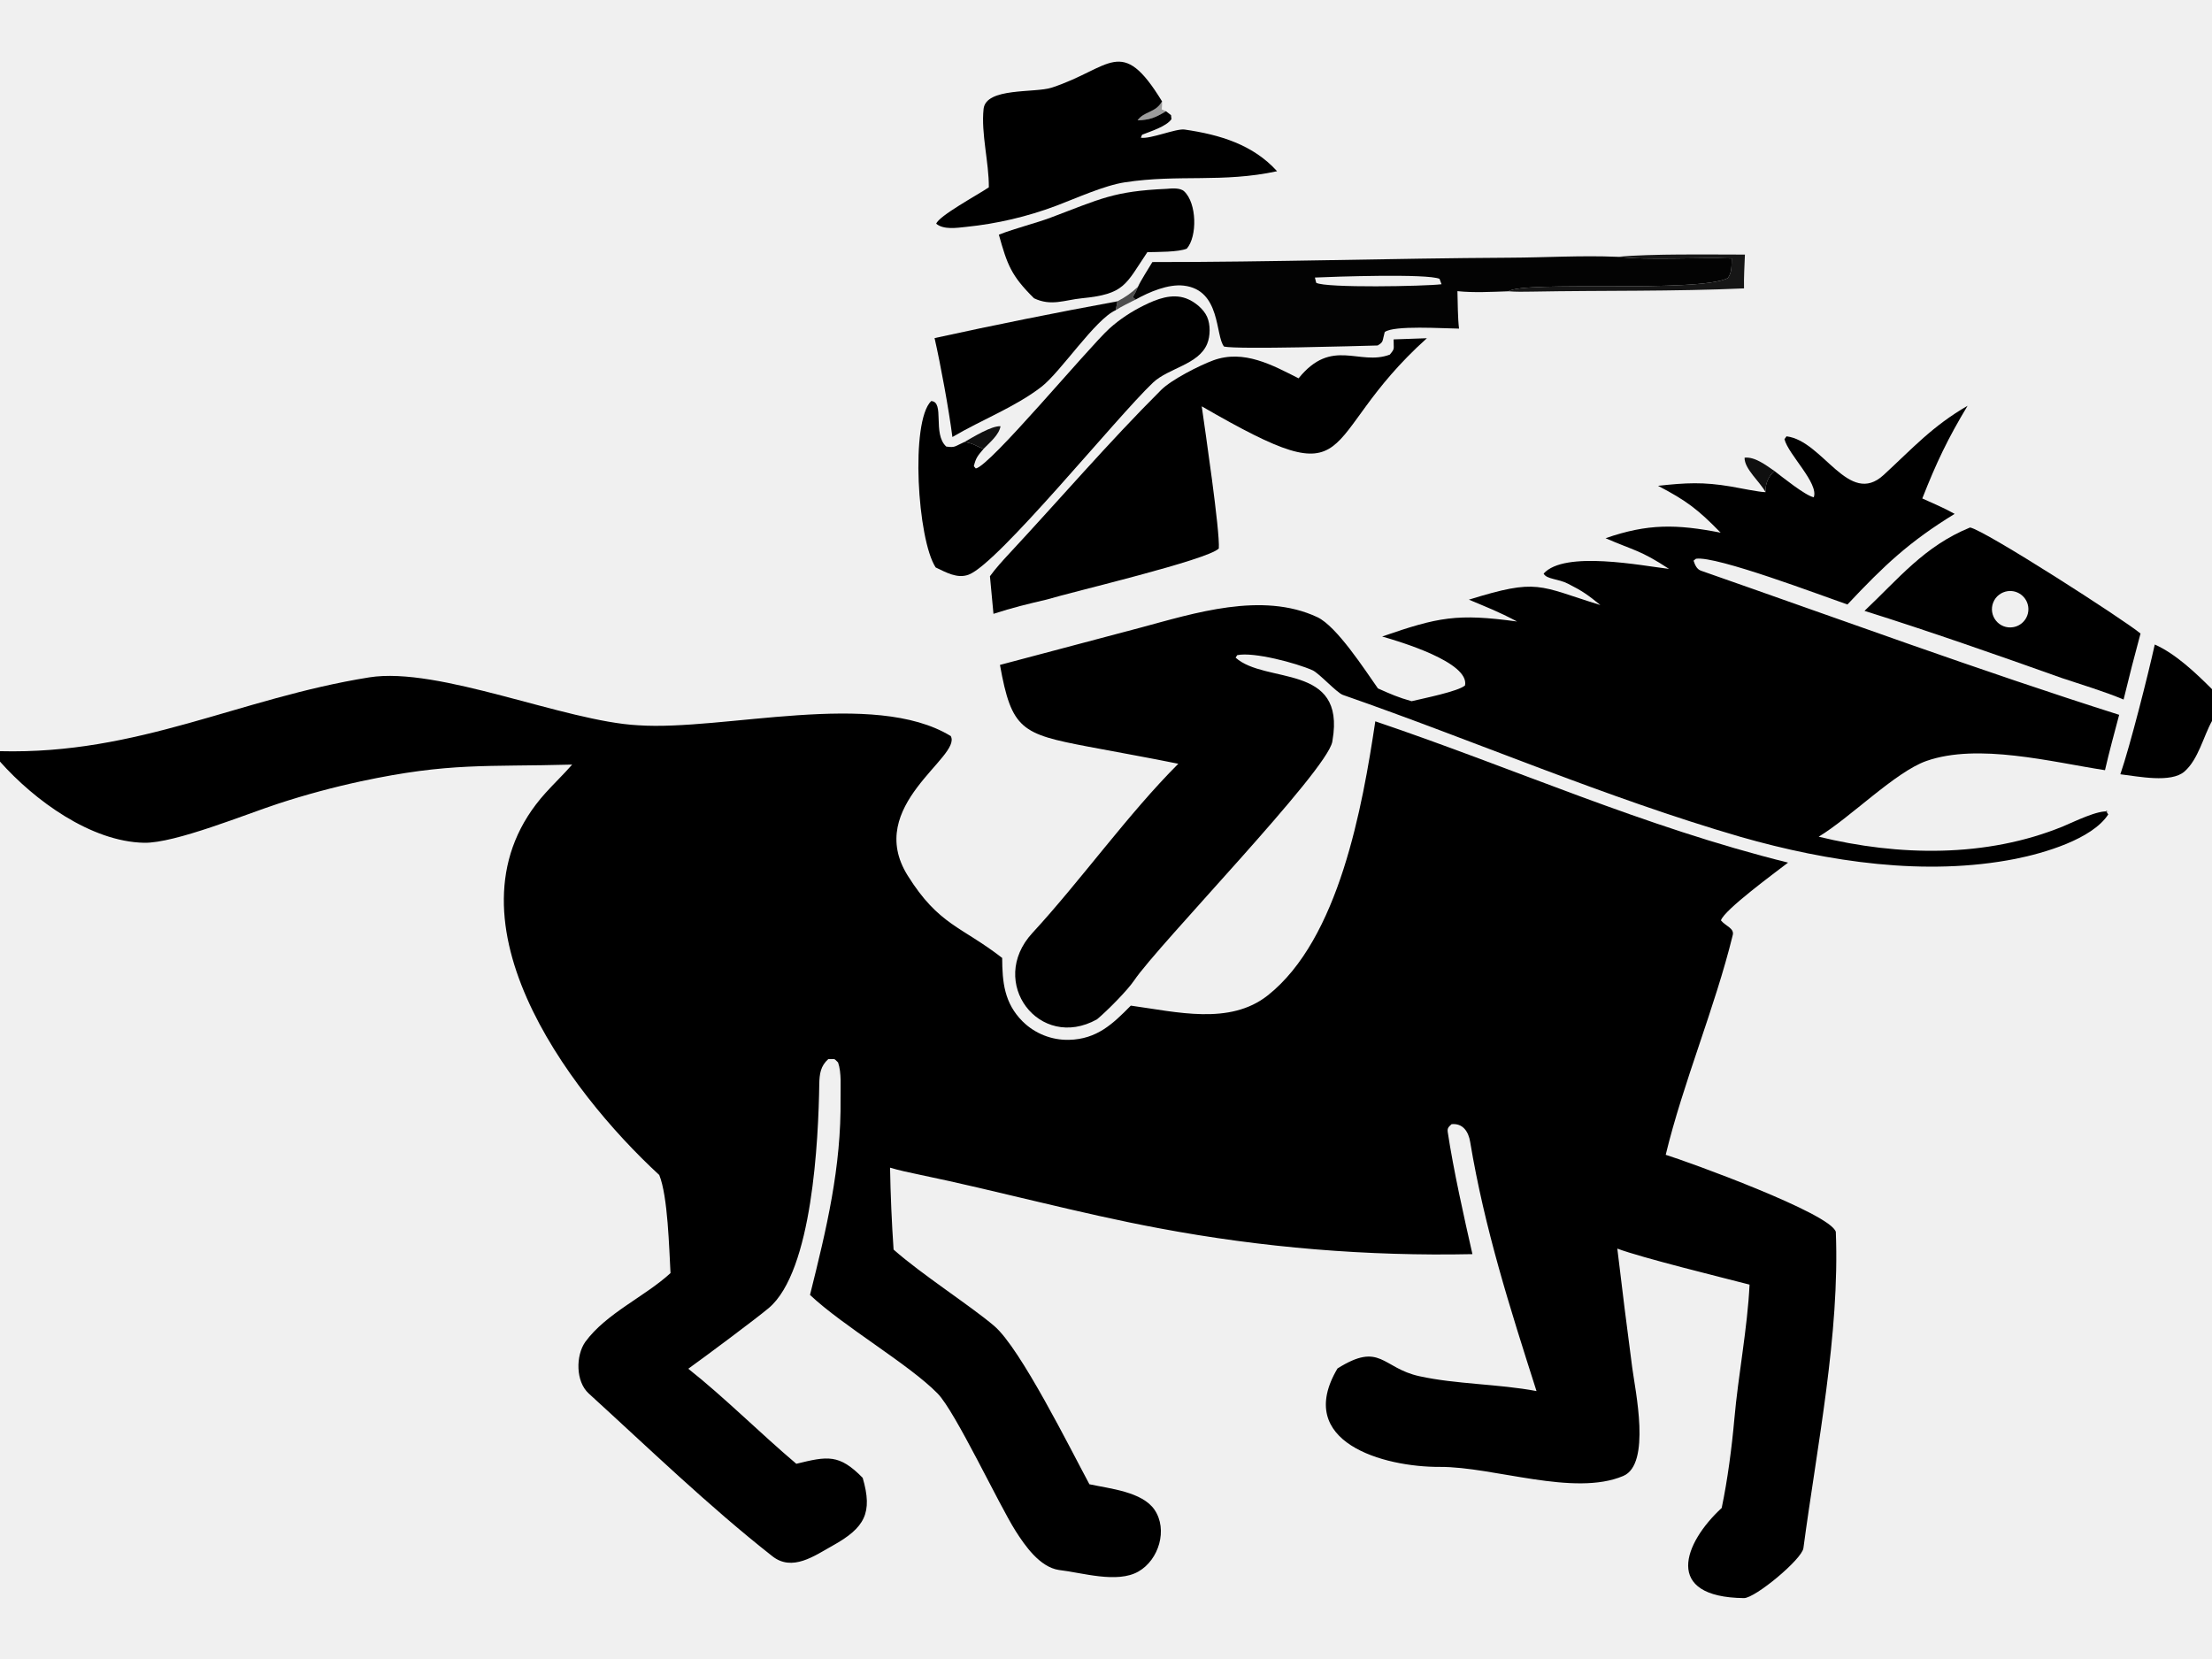
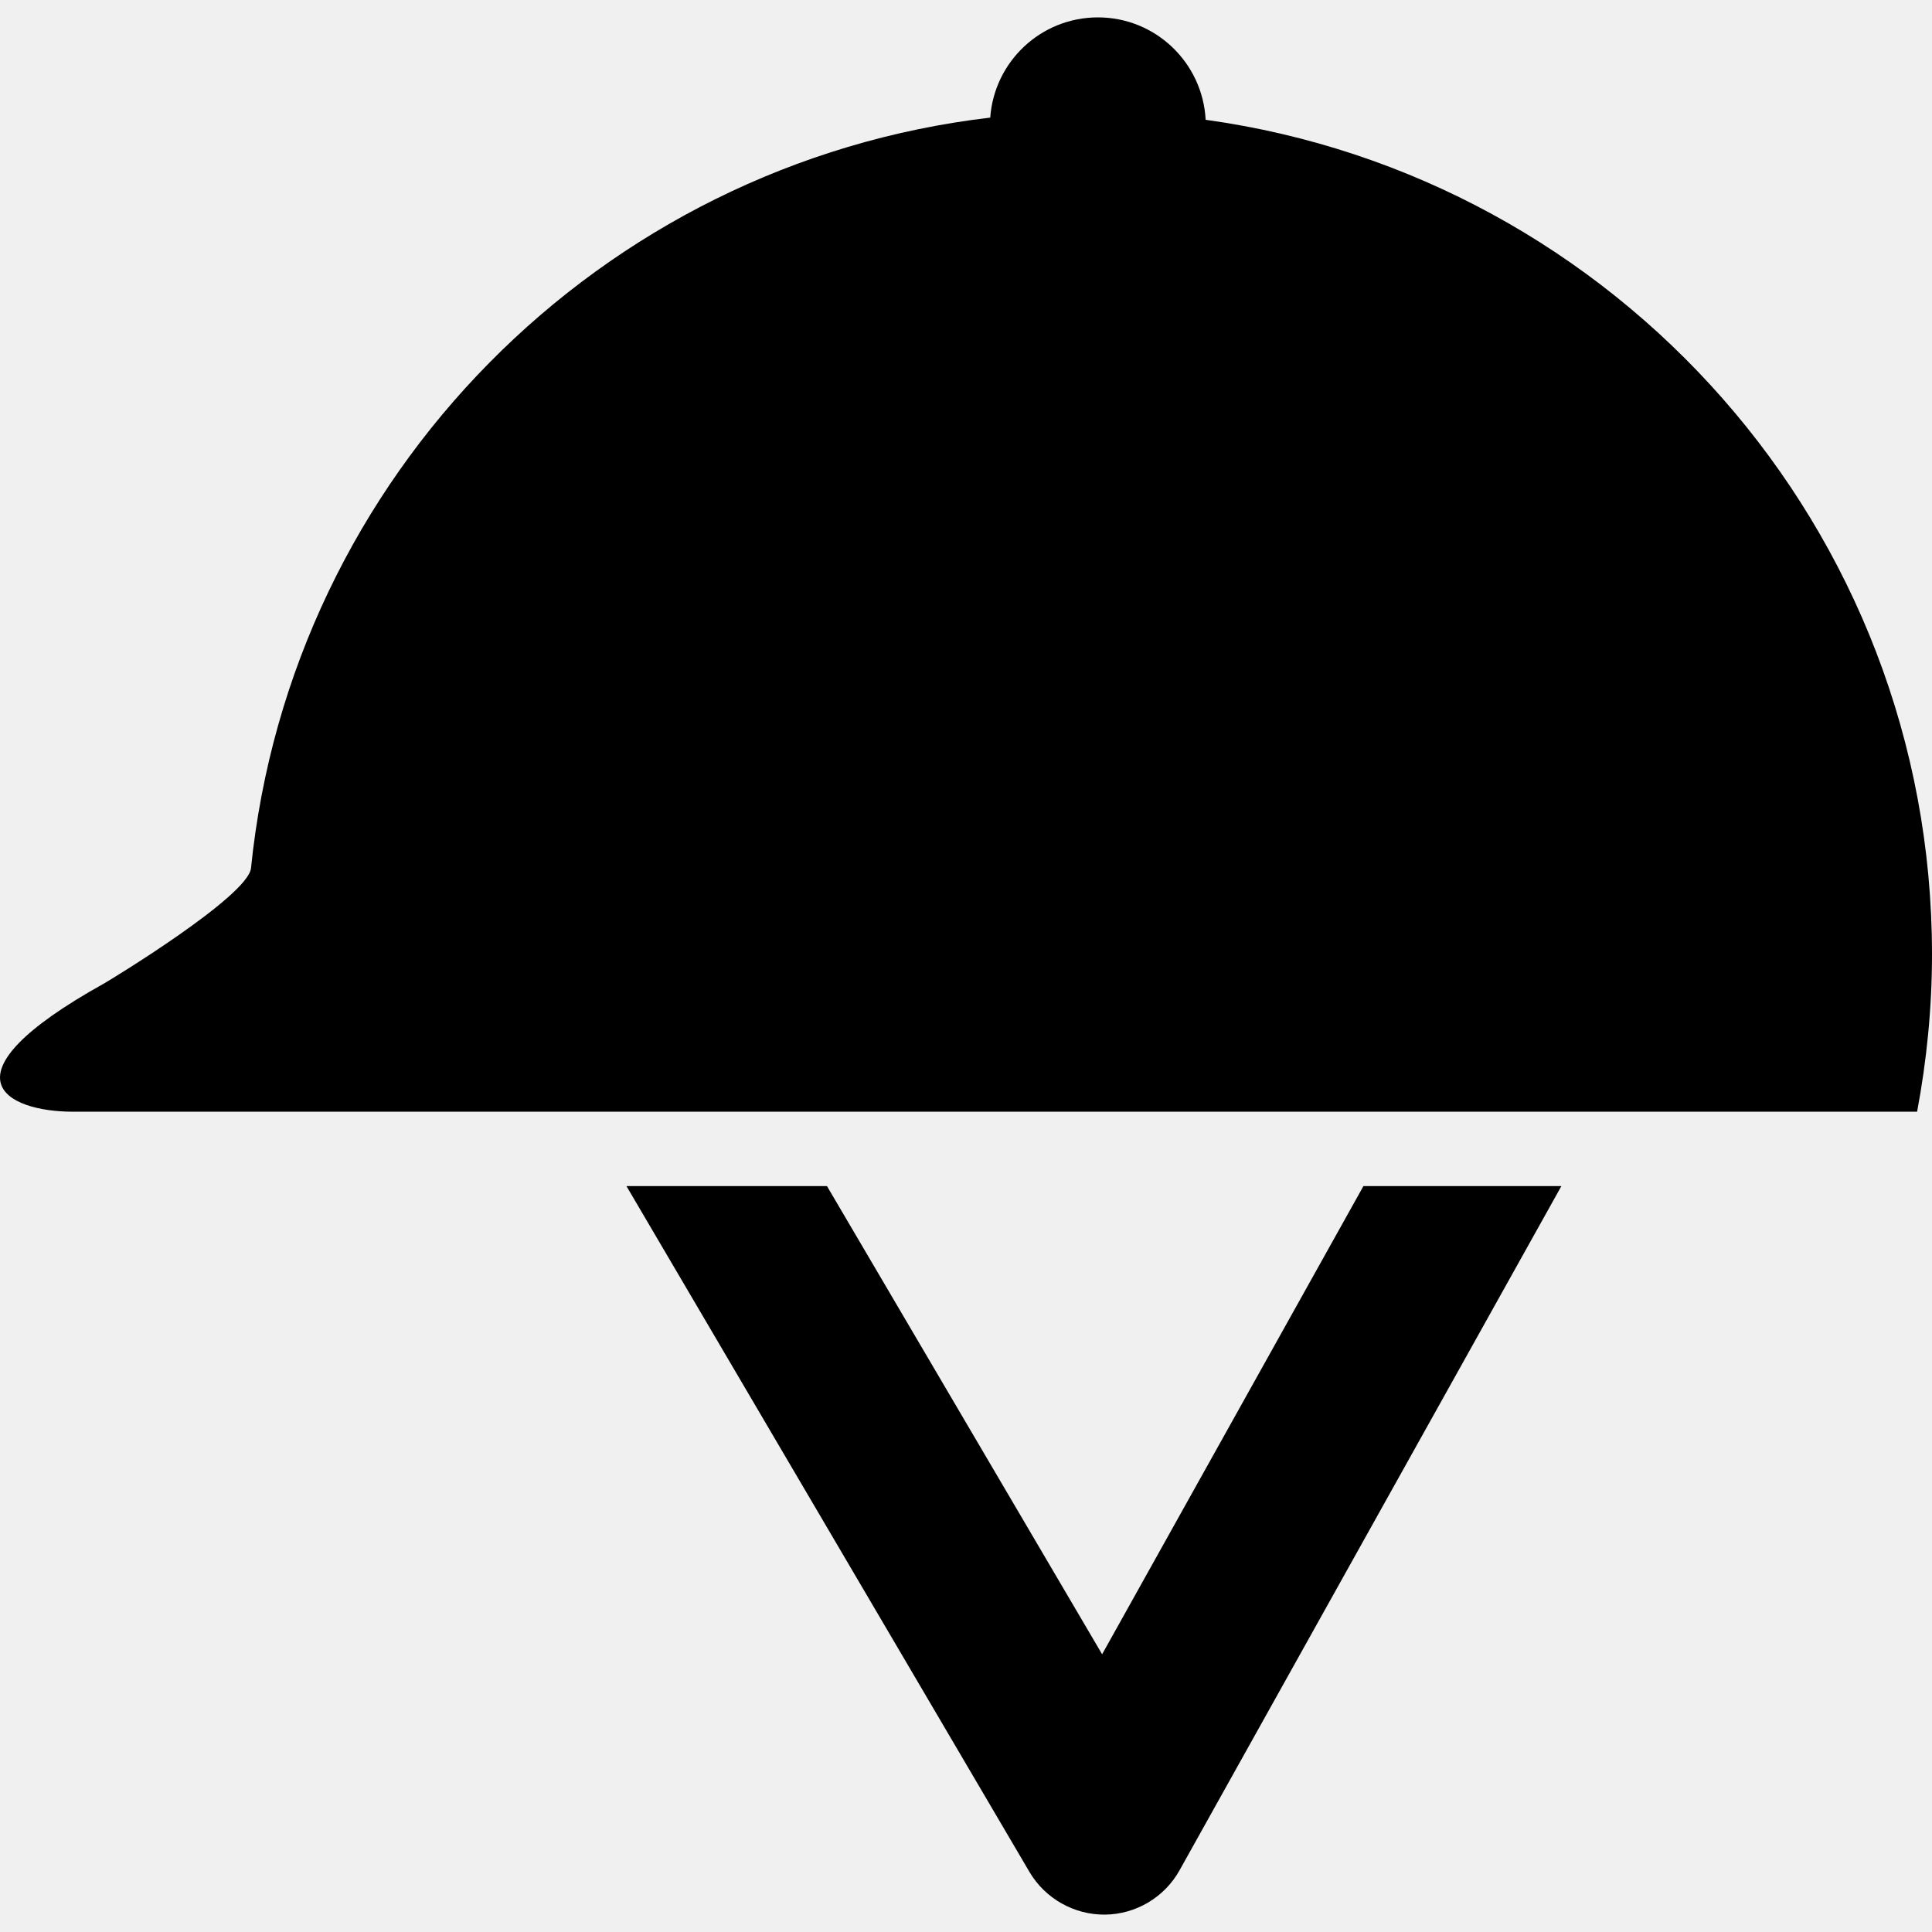
- <svg xmlns="http://www.w3.org/2000/svg" width="32" height="24" viewBox="0 0 32 24" fill="none">
-   <g clip-path="url(#clip0_29753_19272)">
-     <path d="M25.669 6.813C25.783 6.9 26.116 7.169 26.239 7.194C26.314 6.99 25.87 6.575 25.815 6.353L25.845 6.312C26.374 6.377 26.744 7.337 27.25 6.871C27.677 6.478 27.951 6.168 28.464 5.87C28.178 6.346 28.014 6.689 27.809 7.211C27.964 7.281 28.13 7.351 28.277 7.434C27.617 7.839 27.259 8.178 26.726 8.745C26.354 8.617 24.831 8.038 24.535 8.083L24.5 8.111C24.519 8.167 24.544 8.234 24.607 8.256C26.606 8.954 28.643 9.702 30.657 10.341C30.587 10.605 30.513 10.876 30.452 11.142C29.679 11.023 28.615 10.746 27.867 11.009C27.417 11.168 26.763 11.832 26.31 12.104C27.463 12.386 28.734 12.411 29.847 11.954C29.995 11.893 30.362 11.709 30.505 11.742L30.464 11.728L30.499 11.782C30.265 12.142 29.565 12.343 29.16 12.424C27.861 12.681 26.452 12.47 25.181 12.107C23.225 11.538 21.348 10.722 19.427 10.053C19.337 10.021 19.084 9.74 18.989 9.697C18.755 9.592 18.134 9.427 17.898 9.478L17.875 9.514C18.309 9.902 19.469 9.588 19.277 10.709L19.274 10.729C19.199 11.154 16.755 13.666 16.404 14.188C16.309 14.329 16.013 14.627 15.87 14.746C15.037 15.211 14.278 14.209 14.935 13.497C15.634 12.739 16.324 11.77 17.046 11.049C16.622 10.962 16.164 10.882 15.74 10.801C14.779 10.618 14.634 10.555 14.466 9.619L16.502 9.079C17.267 8.874 18.256 8.553 19.057 8.928C19.338 9.06 19.743 9.688 19.934 9.959C20.118 10.041 20.225 10.089 20.421 10.144C20.587 10.104 21.095 10.003 21.194 9.916C21.261 9.58 20.245 9.28 19.995 9.208C20.81 8.926 21.079 8.873 21.947 8.991C21.667 8.843 21.531 8.794 21.25 8.675C22.255 8.363 22.251 8.475 23.152 8.753C22.974 8.608 22.891 8.549 22.685 8.445C22.538 8.37 22.375 8.382 22.331 8.298C22.633 7.96 23.752 8.184 24.145 8.23C23.732 7.958 23.638 7.965 23.227 7.786C23.84 7.573 24.254 7.582 24.892 7.706C24.564 7.37 24.401 7.245 23.986 7.028C24.393 6.984 24.637 6.97 25.045 7.039C25.152 7.057 25.449 7.119 25.541 7.12C25.536 6.998 25.58 6.896 25.669 6.813Z" fill="black" />
-     <path d="M20.161 4.91L20.642 4.893C18.99 6.377 19.751 7.246 17.385 5.878C17.432 6.213 17.651 7.688 17.632 7.935C17.464 8.103 15.528 8.557 15.144 8.673C14.866 8.738 14.645 8.791 14.372 8.88L14.321 8.336C14.405 8.221 14.5 8.116 14.597 8.012C15.329 7.225 16.037 6.4 16.797 5.642C16.947 5.492 17.351 5.287 17.552 5.213C17.993 5.052 18.409 5.282 18.786 5.473C19.268 4.876 19.662 5.298 20.106 5.13C20.183 5.036 20.159 5.058 20.161 4.91Z" fill="black" />
-     <path d="M16.671 3.791C18.389 3.792 20.12 3.737 21.84 3.728C22.348 3.726 22.885 3.693 23.391 3.715C23.85 3.77 24.563 3.719 25.052 3.739C25.048 3.845 25.058 3.94 24.995 4.024C24.553 4.241 22.038 4.058 21.823 4.214C21.587 4.222 21.316 4.237 21.084 4.212C21.089 4.377 21.088 4.595 21.107 4.754C20.881 4.752 20.164 4.703 20.032 4.804C19.995 4.938 20.019 4.944 19.93 4.998C19.614 5.006 17.925 5.057 17.708 5.014C17.578 4.856 17.665 4.194 17.124 4.132C16.9 4.106 16.625 4.224 16.429 4.333L16.387 4.3C16.422 4.241 16.437 4.211 16.463 4.148C16.495 4.072 16.622 3.872 16.671 3.791ZM20.854 4.112L20.825 4.034C20.654 3.956 19.295 4.002 19.022 4.015L19.041 4.091C19.177 4.169 20.609 4.142 20.854 4.112Z" fill="black" fill-opacity="0.988" />
-     <path d="M14.229 6.493C14.145 6.594 14.119 6.618 14.088 6.744L14.116 6.777C14.32 6.747 15.735 5.039 16.05 4.752C16.2 4.617 16.369 4.507 16.549 4.418C16.735 4.326 16.951 4.242 17.157 4.316C17.277 4.36 17.411 4.466 17.463 4.585C17.512 4.695 17.51 4.862 17.464 4.973C17.34 5.276 16.906 5.322 16.68 5.535C16.154 6.033 14.444 8.15 14.014 8.313C13.848 8.376 13.683 8.278 13.536 8.209C13.272 7.808 13.167 6.098 13.471 5.802C13.671 5.811 13.486 6.276 13.689 6.46C13.82 6.479 13.81 6.457 13.952 6.394C14.104 6.42 14.11 6.451 14.229 6.493Z" fill="black" />
-     <path d="M14.305 2.71C14.308 2.35 14.191 1.933 14.229 1.576C14.263 1.262 14.969 1.348 15.214 1.268C16.073 0.987 16.218 0.496 16.811 1.467C16.715 1.636 16.556 1.605 16.457 1.74C16.635 1.736 16.718 1.699 16.868 1.609L16.941 1.666L16.947 1.724C16.871 1.831 16.648 1.899 16.522 1.949L16.504 1.992C16.639 2.016 17.012 1.857 17.136 1.874C17.649 1.948 18.128 2.093 18.475 2.477C17.68 2.648 17.06 2.518 16.275 2.637C15.969 2.684 15.575 2.866 15.274 2.979C14.857 3.135 14.422 3.237 13.979 3.282C13.837 3.297 13.653 3.326 13.544 3.237C13.58 3.123 14.148 2.817 14.305 2.71Z" fill="black" />
-     <path d="M28.5 7.631C28.711 7.668 30.732 8.968 30.966 9.165C30.88 9.482 30.798 9.801 30.721 10.12C30.451 10.006 30.114 9.904 29.831 9.81C28.91 9.482 27.903 9.129 26.973 8.837C27.468 8.37 27.838 7.901 28.5 7.631ZM29.123 9.073C29.265 9.05 29.362 8.917 29.341 8.774C29.319 8.632 29.188 8.533 29.045 8.552C28.951 8.565 28.87 8.627 28.835 8.716C28.8 8.804 28.815 8.905 28.875 8.979C28.934 9.053 29.029 9.089 29.123 9.073Z" fill="black" />
-     <path d="M16.874 2.732C16.952 2.725 17.073 2.714 17.131 2.768C17.314 2.939 17.323 3.418 17.169 3.597C17.045 3.648 16.749 3.644 16.598 3.648C16.281 4.12 16.273 4.254 15.65 4.315C15.399 4.34 15.208 4.434 14.959 4.315C14.627 3.988 14.571 3.827 14.45 3.395C14.692 3.3 14.977 3.232 15.2 3.148C15.921 2.877 16.107 2.766 16.874 2.732Z" fill="black" />
-     <path d="M13.52 4.891C14.398 4.699 15.28 4.521 16.165 4.359L16.141 4.487C15.843 4.619 15.348 5.377 15.067 5.595C14.69 5.887 14.205 6.07 13.778 6.322C13.727 5.927 13.607 5.272 13.52 4.891Z" fill="black" />
-     <path d="M23.391 3.715C23.93 3.669 24.691 3.683 25.243 3.683C25.237 3.84 25.226 4.017 25.23 4.172C24.21 4.218 23.178 4.2 22.157 4.219C22.06 4.221 21.919 4.223 21.823 4.214C22.038 4.058 24.553 4.241 24.995 4.024C25.058 3.939 25.048 3.845 25.052 3.739C24.563 3.719 23.85 3.77 23.391 3.715Z" fill="black" fill-opacity="0.91" />
-     <path d="M25.541 7.12C25.463 6.971 25.233 6.783 25.238 6.621C25.385 6.604 25.547 6.729 25.669 6.813C25.58 6.896 25.537 6.998 25.541 7.12Z" fill="black" fill-opacity="0.937" />
-     <path d="M13.952 6.394C14.079 6.323 14.34 6.159 14.474 6.166C14.454 6.289 14.322 6.398 14.229 6.493C14.11 6.452 14.104 6.42 13.952 6.394Z" fill="black" fill-opacity="0.933" />
-     <path d="M16.811 1.466C16.811 1.515 16.812 1.533 16.806 1.582L16.868 1.609C16.718 1.699 16.635 1.736 16.457 1.739C16.556 1.604 16.715 1.635 16.811 1.466Z" fill="black" fill-opacity="0.349" />
-     <path d="M16.165 4.359C16.291 4.292 16.36 4.243 16.463 4.148C16.437 4.211 16.422 4.241 16.387 4.3L16.429 4.333C16.339 4.379 16.224 4.433 16.141 4.487L16.165 4.359Z" fill="black" fill-opacity="0.675" />
-     <path d="M0 10.867C2.009 10.918 3.453 10.101 5.343 9.799C6.345 9.639 8.168 10.436 9.229 10.492C10.471 10.577 12.64 9.969 13.754 10.648C13.921 10.949 12.499 11.655 13.131 12.666C13.582 13.387 13.906 13.398 14.498 13.858C14.5 14.207 14.527 14.511 14.795 14.778C14.973 14.953 15.213 15.048 15.463 15.043C15.868 15.034 16.098 14.813 16.359 14.548C17.023 14.639 17.79 14.835 18.34 14.4C19.372 13.584 19.71 11.671 19.896 10.435C21.925 11.121 23.771 11.959 25.867 12.479C25.687 12.619 24.943 13.162 24.896 13.315C24.962 13.397 25.092 13.428 25.067 13.527C24.809 14.579 24.35 15.659 24.097 16.706C24.415 16.804 26.483 17.553 26.558 17.821C26.617 19.301 26.285 20.923 26.089 22.397C26.067 22.558 25.391 23.12 25.229 23.119C24.057 23.106 24.356 22.323 24.907 21.815C24.992 21.409 25.053 20.943 25.09 20.529C25.146 19.894 25.28 19.213 25.31 18.584C24.901 18.478 23.748 18.195 23.397 18.063C23.465 18.638 23.537 19.212 23.613 19.787C23.656 20.115 23.888 21.181 23.483 21.352C22.77 21.655 21.608 21.217 20.829 21.221C20.017 21.225 18.715 20.864 19.349 19.797C19.973 19.404 19.992 19.791 20.534 19.909C21.065 20.026 21.684 20.021 22.228 20.124C21.842 18.915 21.477 17.774 21.268 16.518C21.244 16.372 21.163 16.246 20.999 16.263C20.963 16.298 20.934 16.315 20.944 16.378C21.025 16.919 21.182 17.62 21.301 18.143C19.782 18.175 18.264 18.05 16.77 17.769C15.608 17.553 14.445 17.23 13.286 16.99C13.156 16.963 13.001 16.93 12.876 16.892C12.883 17.287 12.9 17.682 12.927 18.077C13.329 18.434 14.046 18.894 14.384 19.183C14.765 19.509 15.486 20.964 15.76 21.472C16.057 21.536 16.523 21.58 16.702 21.841C16.897 22.128 16.765 22.565 16.47 22.734C16.162 22.911 15.658 22.751 15.318 22.712C15.041 22.67 14.826 22.358 14.693 22.149C14.449 21.766 13.821 20.421 13.564 20.159C13.149 19.735 12.196 19.185 11.718 18.733C11.957 17.774 12.172 16.888 12.16 15.888C12.158 15.727 12.176 15.518 12.124 15.37C12.058 15.307 12.093 15.323 11.982 15.322C11.871 15.421 11.855 15.535 11.852 15.682C11.84 16.478 11.755 18.389 11.121 18.923C10.938 19.077 10.192 19.633 9.957 19.801C10.476 20.211 11.002 20.738 11.52 21.176C11.972 21.065 12.14 21.032 12.48 21.379C12.629 21.887 12.51 22.102 12.046 22.36C11.784 22.506 11.461 22.742 11.172 22.512C10.251 21.788 9.384 20.949 8.517 20.159C8.327 19.986 8.328 19.613 8.466 19.414C8.771 18.997 9.331 18.757 9.7 18.417C9.68 18.065 9.662 17.302 9.537 16.998C8.21 15.776 6.301 13.23 7.893 11.47C8.017 11.332 8.155 11.201 8.277 11.061C7.03 11.095 6.505 11.028 5.22 11.303C4.82 11.389 4.425 11.496 4.037 11.622C3.563 11.776 2.531 12.201 2.084 12.192C1.315 12.176 0.501 11.581 0 11.018V10.867Z" fill="black" />
-     <path d="M31.172 9.324C31.474 9.457 31.77 9.74 32 9.97V10.43C31.877 10.65 31.803 10.985 31.602 11.161C31.407 11.331 30.935 11.232 30.674 11.201C30.814 10.796 31.078 9.752 31.172 9.324Z" fill="black" />
+ <svg xmlns="http://www.w3.org/2000/svg" width="24" height="24" viewBox="0 0 24 24" fill="none">
+   <g clip-path="url(#clip0_30315_14862)">
+     <path d="M14.977 1.488C14.94 0.78 14.356 0.216 13.639 0.216C12.93 0.216 12.351 0.765 12.301 1.461C7.451 2.03 3.613 5.911 3.118 10.784C3.082 11.136 1.346 12.188 1.291 12.218C-0.779 13.369 0.064 13.81 0.908 13.81H23.815C23.934 13.176 24 12.523 24 11.854C24 6.564 20.074 2.193 14.977 1.488Z" fill="black" />
+     <path d="M13.691 20.55L10.273 14.734H7.782L12.789 23.255C12.984 23.585 13.344 23.788 13.727 23.784C14.111 23.78 14.466 23.569 14.653 23.233L19.396 14.734H16.937L13.691 20.55Z" fill="black" />
  </g>
  <defs>
-     <clipPath id="clip0_29753_19272">
-       <rect width="32" height="24" fill="white" />
+     <clipPath id="clip0_30315_14862">
+       <rect width="24" height="24" fill="white" />
    </clipPath>
  </defs>
</svg>
